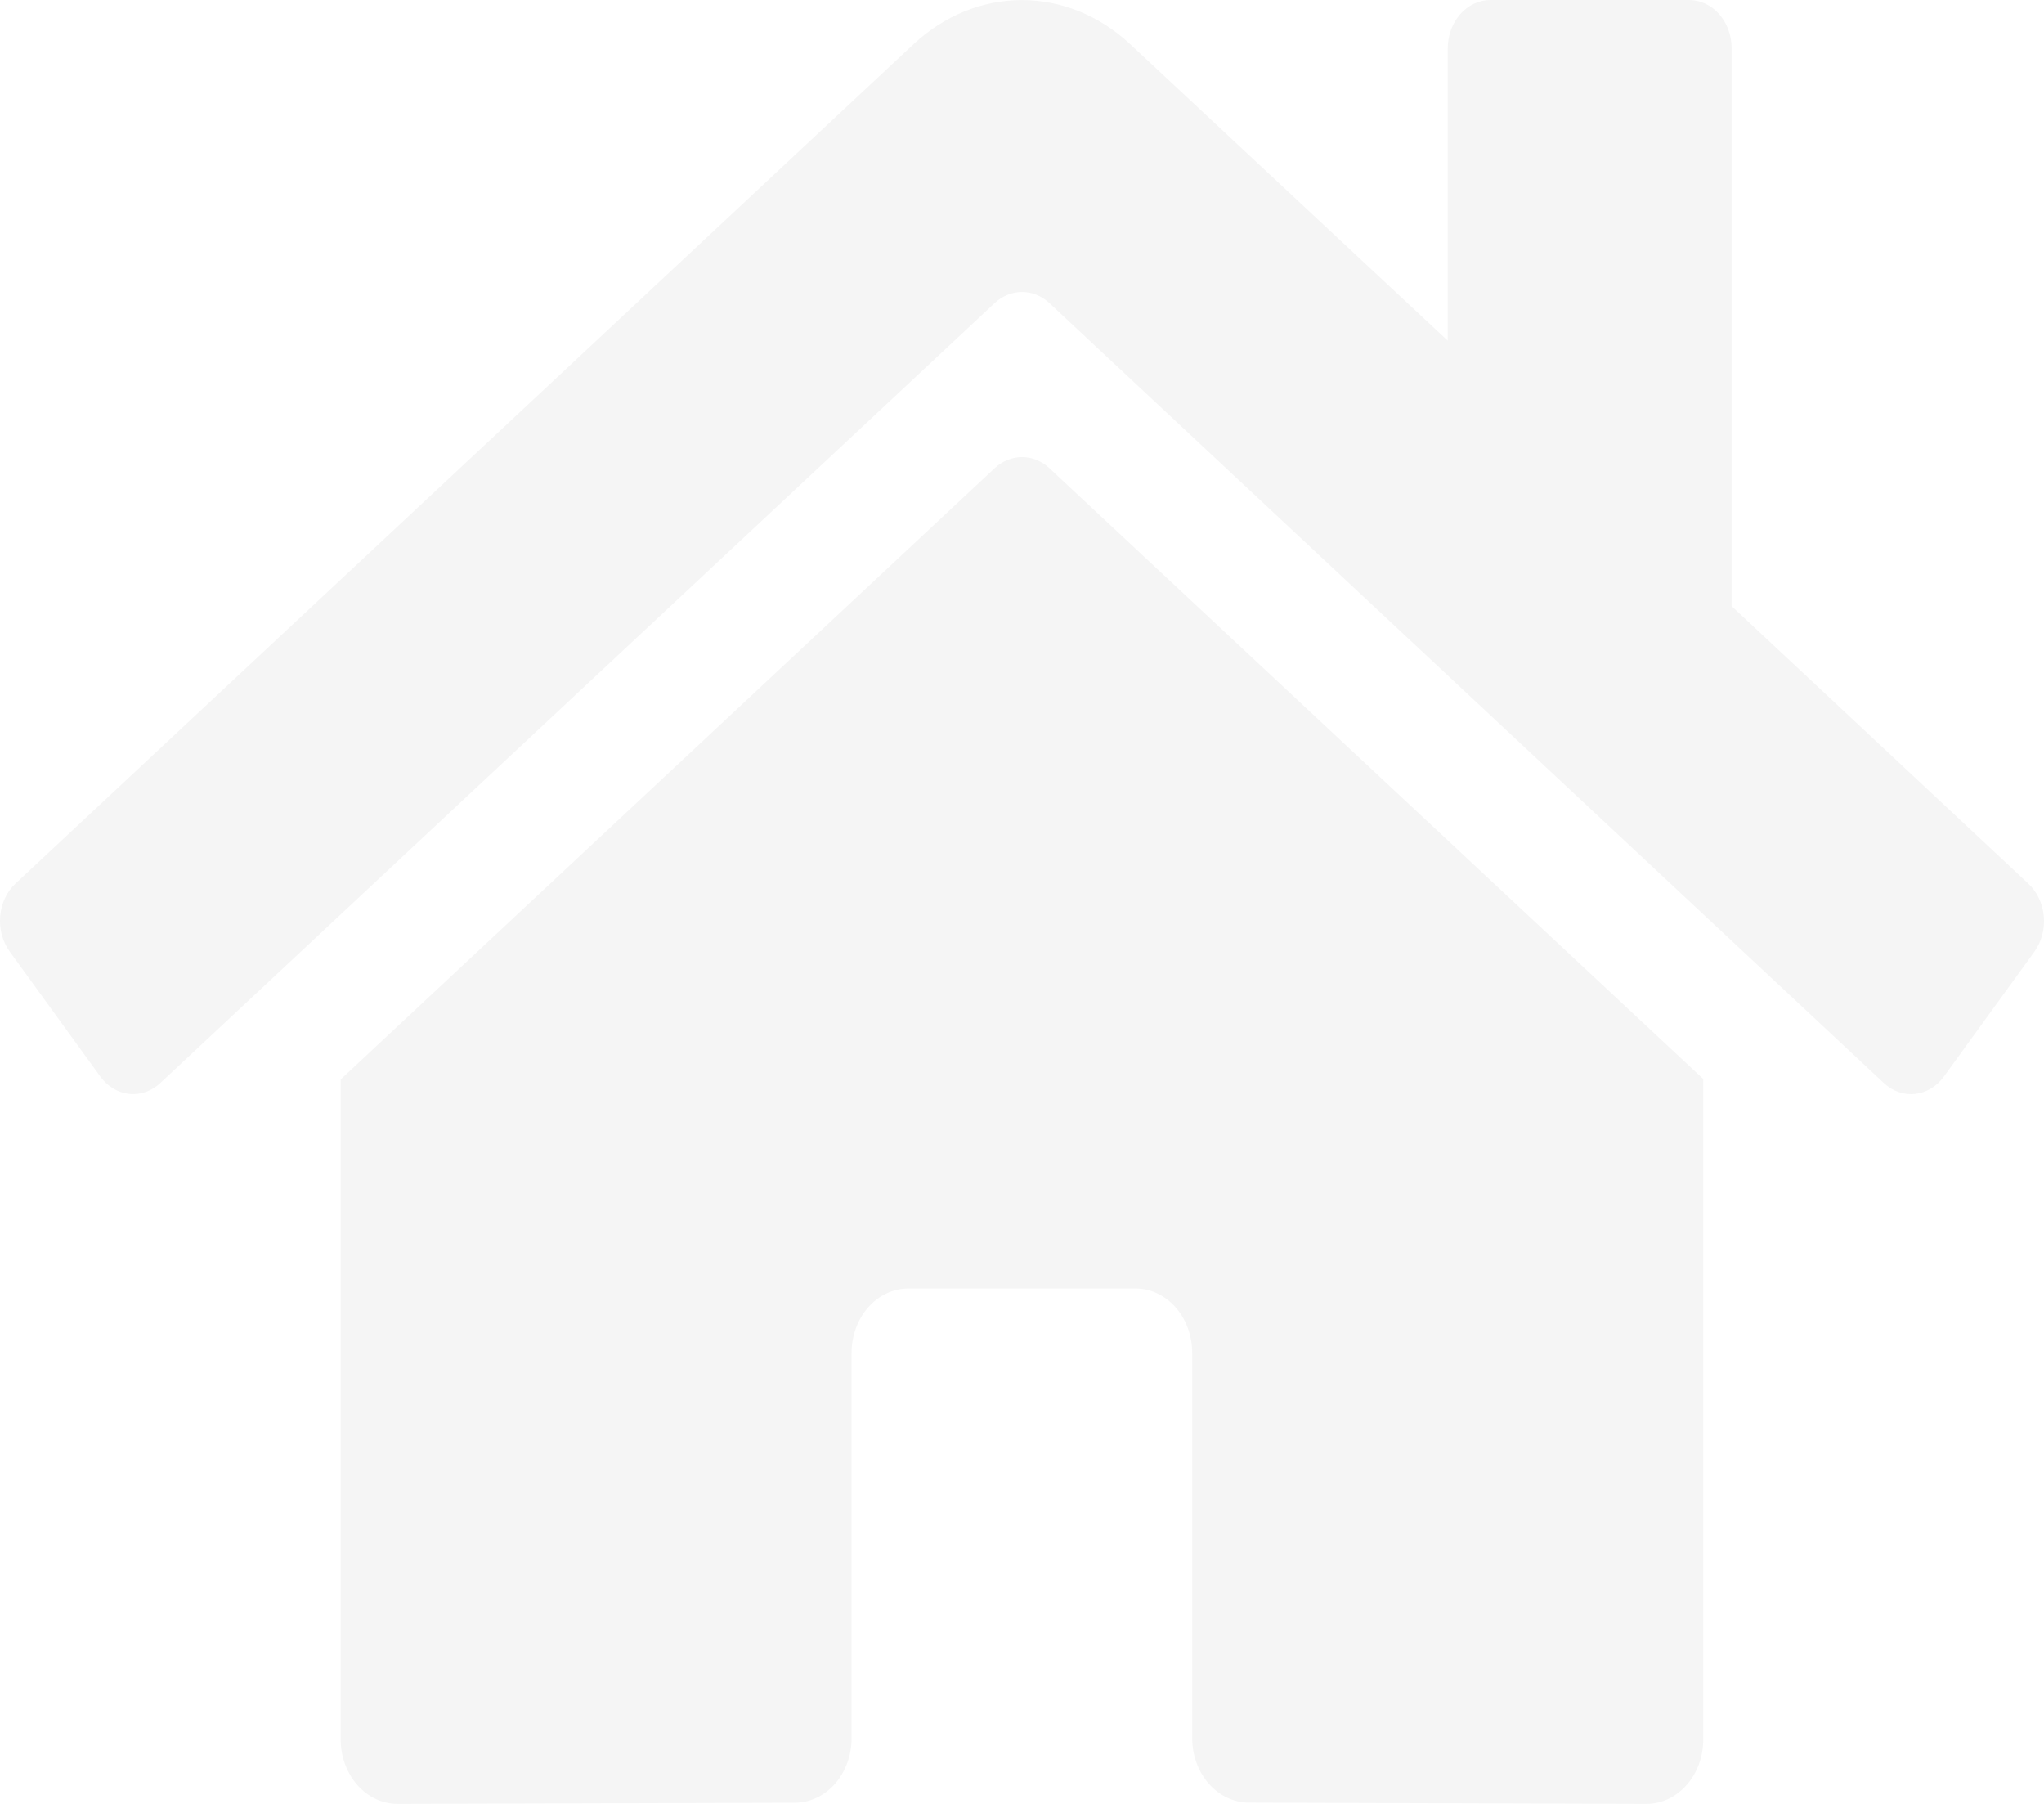
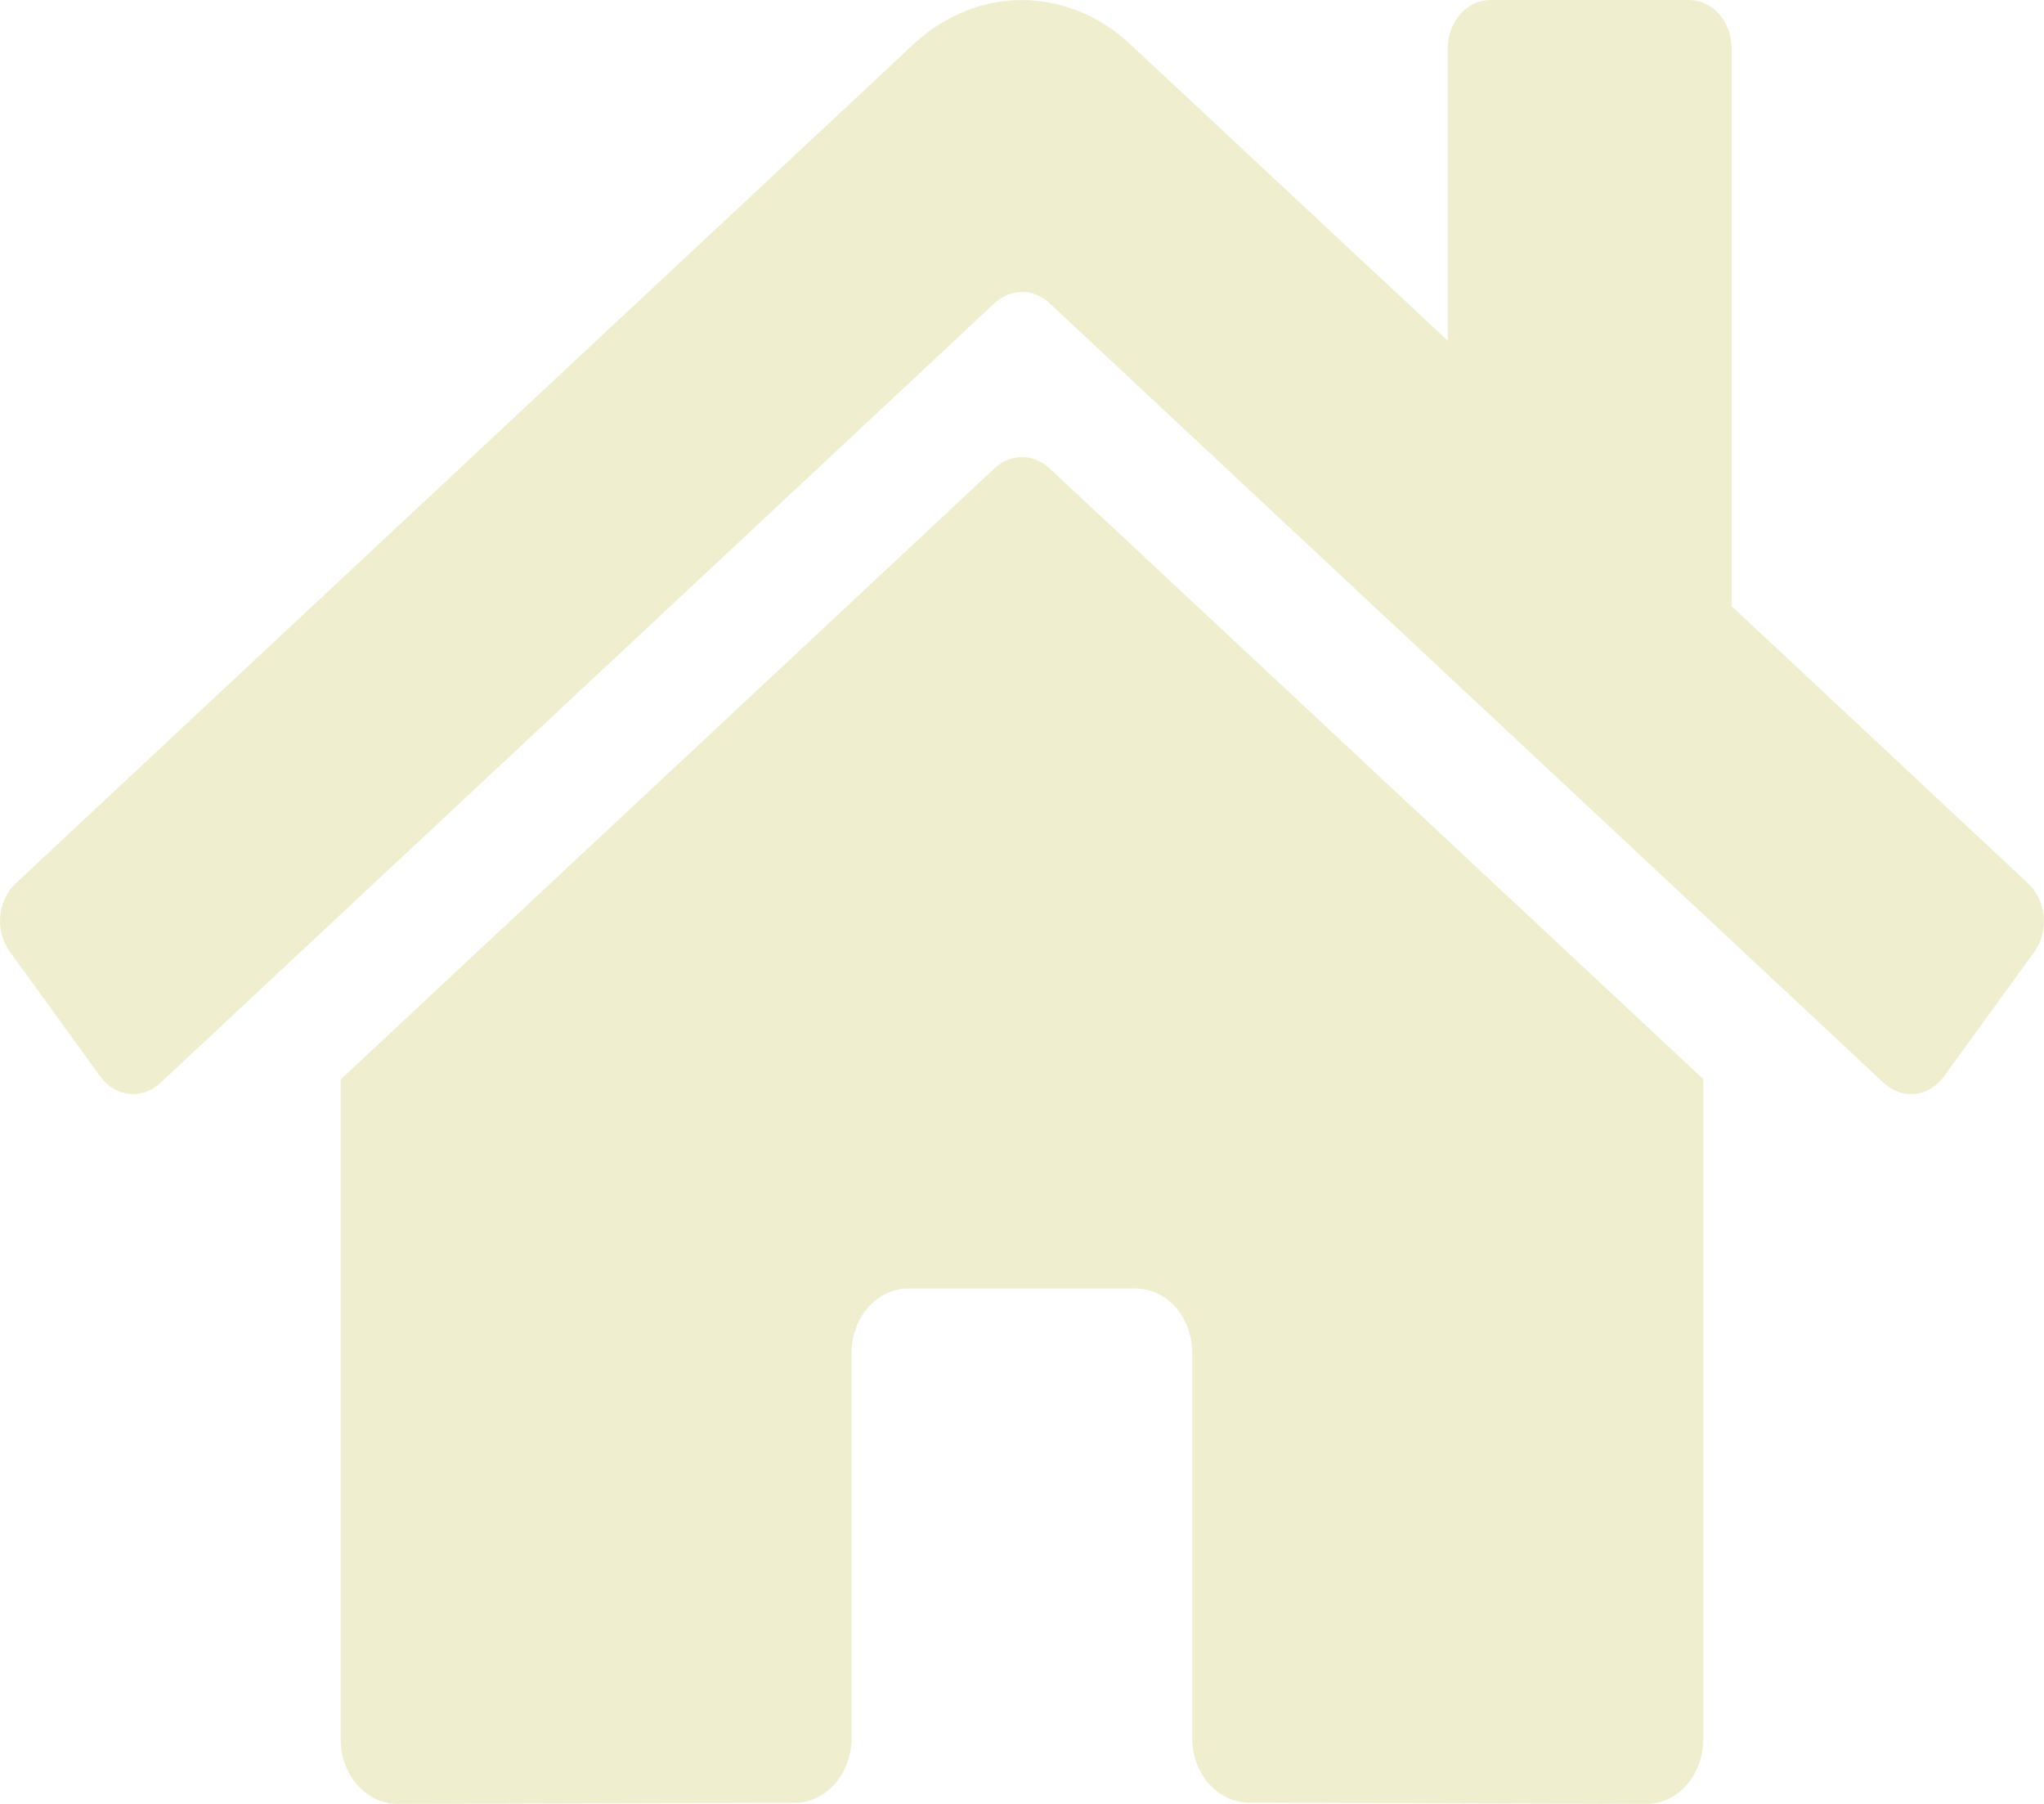
<svg xmlns="http://www.w3.org/2000/svg" width="34" height="30" viewBox="0 0 34 30" fill="none">
-   <path d="M16.549 7.783L5.667 17.952V28.928C5.667 29.213 5.767 29.485 5.944 29.686C6.121 29.887 6.361 30 6.611 30L13.226 29.981C13.475 29.979 13.714 29.866 13.89 29.665C14.066 29.464 14.165 29.192 14.165 28.909V22.499C14.165 22.215 14.265 21.942 14.442 21.741C14.619 21.541 14.859 21.428 15.11 21.428H18.887C19.138 21.428 19.378 21.541 19.555 21.741C19.732 21.942 19.831 22.215 19.831 22.499V28.904C19.831 29.045 19.855 29.185 19.902 29.315C19.95 29.446 20.019 29.564 20.107 29.664C20.195 29.764 20.299 29.843 20.414 29.897C20.529 29.951 20.652 29.979 20.776 29.979L27.388 30C27.638 30 27.878 29.887 28.055 29.686C28.233 29.485 28.332 29.213 28.332 28.928V17.945L17.452 7.783C17.324 7.666 17.165 7.602 17.001 7.602C16.837 7.602 16.677 7.666 16.549 7.783ZM33.739 14.695L28.804 10.08V0.804C28.804 0.591 28.73 0.386 28.597 0.235C28.464 0.085 28.284 0 28.096 0H24.791C24.603 0 24.423 0.085 24.29 0.235C24.157 0.386 24.082 0.591 24.082 0.804V5.666L18.798 0.733C18.291 0.26 17.654 0.001 16.998 0.001C16.341 0.001 15.705 0.26 15.198 0.733L0.257 14.695C0.185 14.762 0.126 14.845 0.082 14.938C0.039 15.031 0.012 15.133 0.003 15.239C-0.006 15.344 0.004 15.45 0.031 15.551C0.059 15.652 0.103 15.745 0.163 15.827L1.668 17.903C1.727 17.985 1.8 18.052 1.882 18.102C1.964 18.151 2.054 18.182 2.147 18.192C2.239 18.203 2.333 18.192 2.422 18.161C2.511 18.13 2.594 18.079 2.666 18.012L16.549 5.037C16.677 4.92 16.837 4.856 17.001 4.856C17.165 4.856 17.324 4.92 17.452 5.037L31.336 18.012C31.408 18.079 31.491 18.13 31.58 18.161C31.669 18.192 31.762 18.203 31.855 18.193C31.947 18.183 32.037 18.152 32.12 18.103C32.202 18.054 32.275 17.986 32.334 17.905L33.839 15.829C33.898 15.747 33.943 15.653 33.97 15.551C33.997 15.45 34.006 15.344 33.996 15.238C33.987 15.133 33.959 15.031 33.915 14.937C33.871 14.844 33.811 14.762 33.739 14.695Z" fill="#f5f5f5" />
+   <path d="M16.549 7.783L5.667 17.952V28.928C5.667 29.213 5.767 29.485 5.944 29.686C6.121 29.887 6.361 30 6.611 30L13.226 29.981C13.475 29.979 13.714 29.866 13.89 29.665C14.066 29.464 14.165 29.192 14.165 28.909V22.499C14.165 22.215 14.265 21.942 14.442 21.741C14.619 21.541 14.859 21.428 15.11 21.428H18.887C19.138 21.428 19.378 21.541 19.555 21.741C19.732 21.942 19.831 22.215 19.831 22.499V28.904C19.831 29.045 19.855 29.185 19.902 29.315C19.95 29.446 20.019 29.564 20.107 29.664C20.195 29.764 20.299 29.843 20.414 29.897C20.529 29.951 20.652 29.979 20.776 29.979L27.388 30C27.638 30 27.878 29.887 28.055 29.686C28.233 29.485 28.332 29.213 28.332 28.928V17.945L17.452 7.783C17.324 7.666 17.165 7.602 17.001 7.602C16.837 7.602 16.677 7.666 16.549 7.783ZM33.739 14.695L28.804 10.08V0.804C28.804 0.591 28.73 0.386 28.597 0.235C28.464 0.085 28.284 0 28.096 0H24.791C24.603 0 24.423 0.085 24.29 0.235C24.157 0.386 24.082 0.591 24.082 0.804V5.666L18.798 0.733C18.291 0.26 17.654 0.001 16.998 0.001C16.341 0.001 15.705 0.26 15.198 0.733L0.257 14.695C0.185 14.762 0.126 14.845 0.082 14.938C0.039 15.031 0.012 15.133 0.003 15.239C-0.006 15.344 0.004 15.45 0.031 15.551C0.059 15.652 0.103 15.745 0.163 15.827L1.668 17.903C1.727 17.985 1.8 18.052 1.882 18.102C1.964 18.151 2.054 18.182 2.147 18.192C2.239 18.203 2.333 18.192 2.422 18.161C2.511 18.13 2.594 18.079 2.666 18.012L16.549 5.037C16.677 4.92 16.837 4.856 17.001 4.856C17.165 4.856 17.324 4.92 17.452 5.037L31.336 18.012C31.408 18.079 31.491 18.13 31.58 18.161C31.669 18.192 31.762 18.203 31.855 18.193C31.947 18.183 32.037 18.152 32.12 18.103C32.202 18.054 32.275 17.986 32.334 17.905L33.839 15.829C33.898 15.747 33.943 15.653 33.97 15.551C33.997 15.45 34.006 15.344 33.996 15.238C33.987 15.133 33.959 15.031 33.915 14.937C33.871 14.844 33.811 14.762 33.739 14.695Z" fill="#efefd0" />
</svg>
